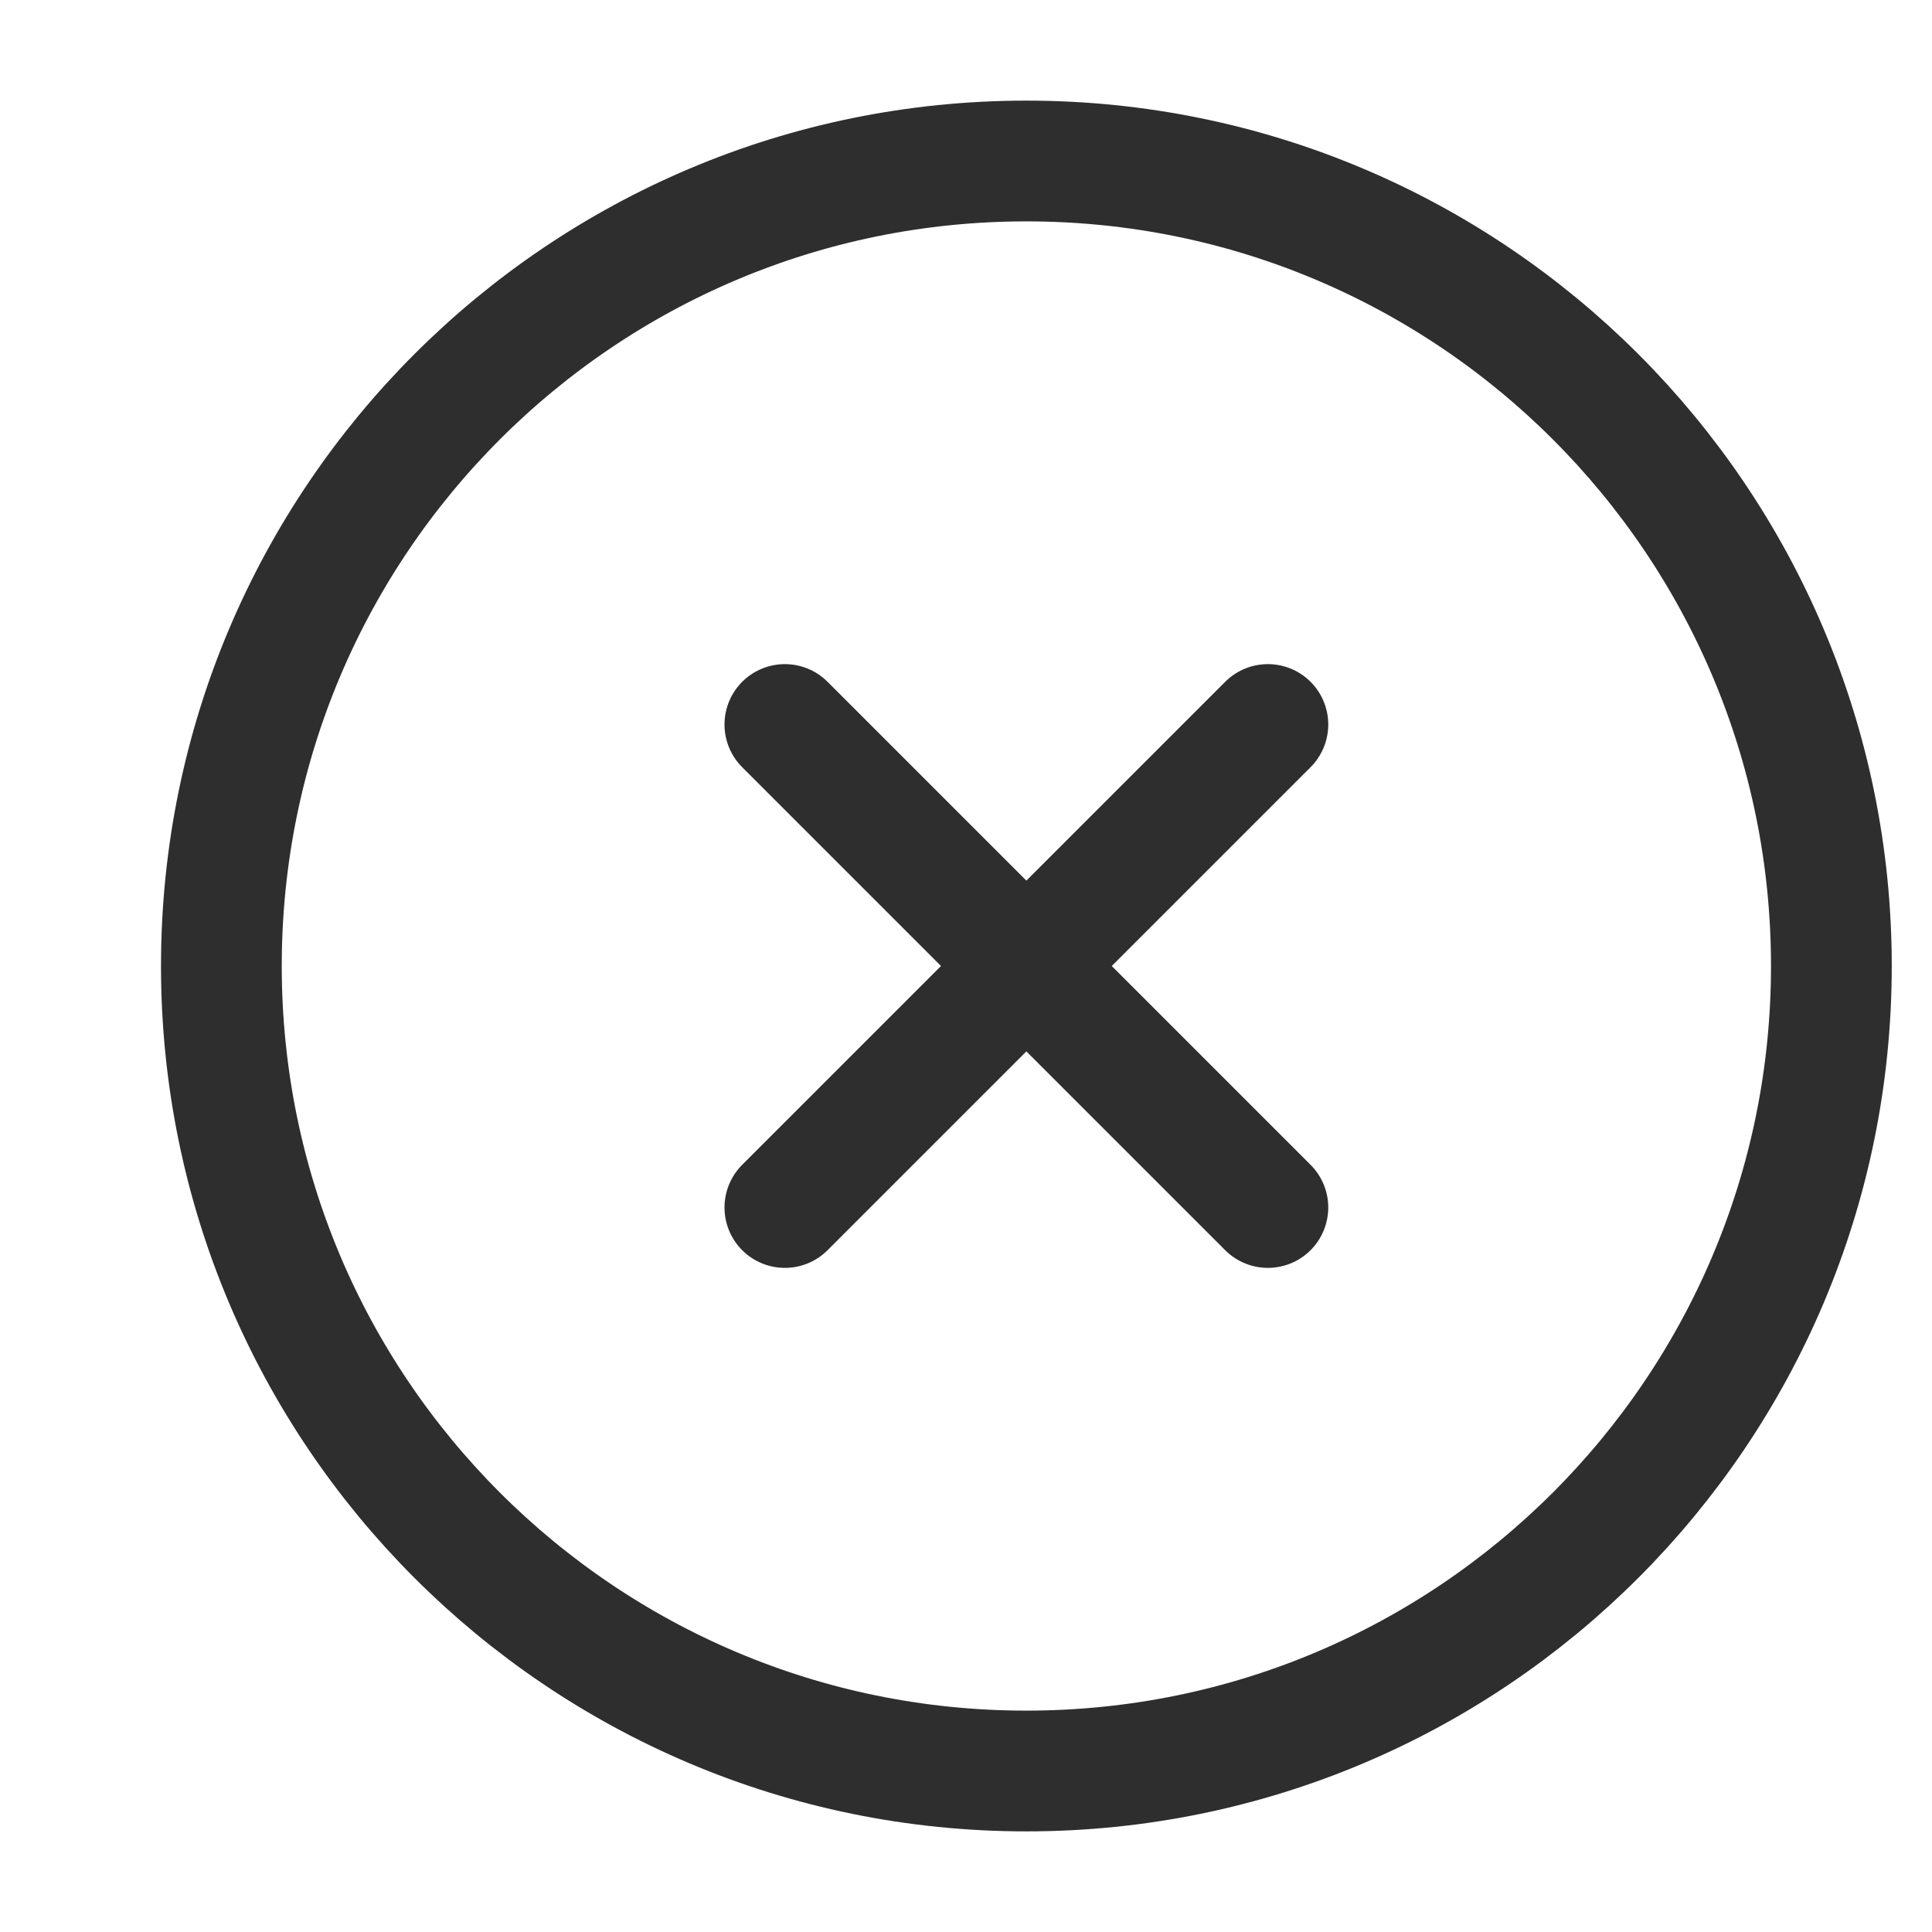
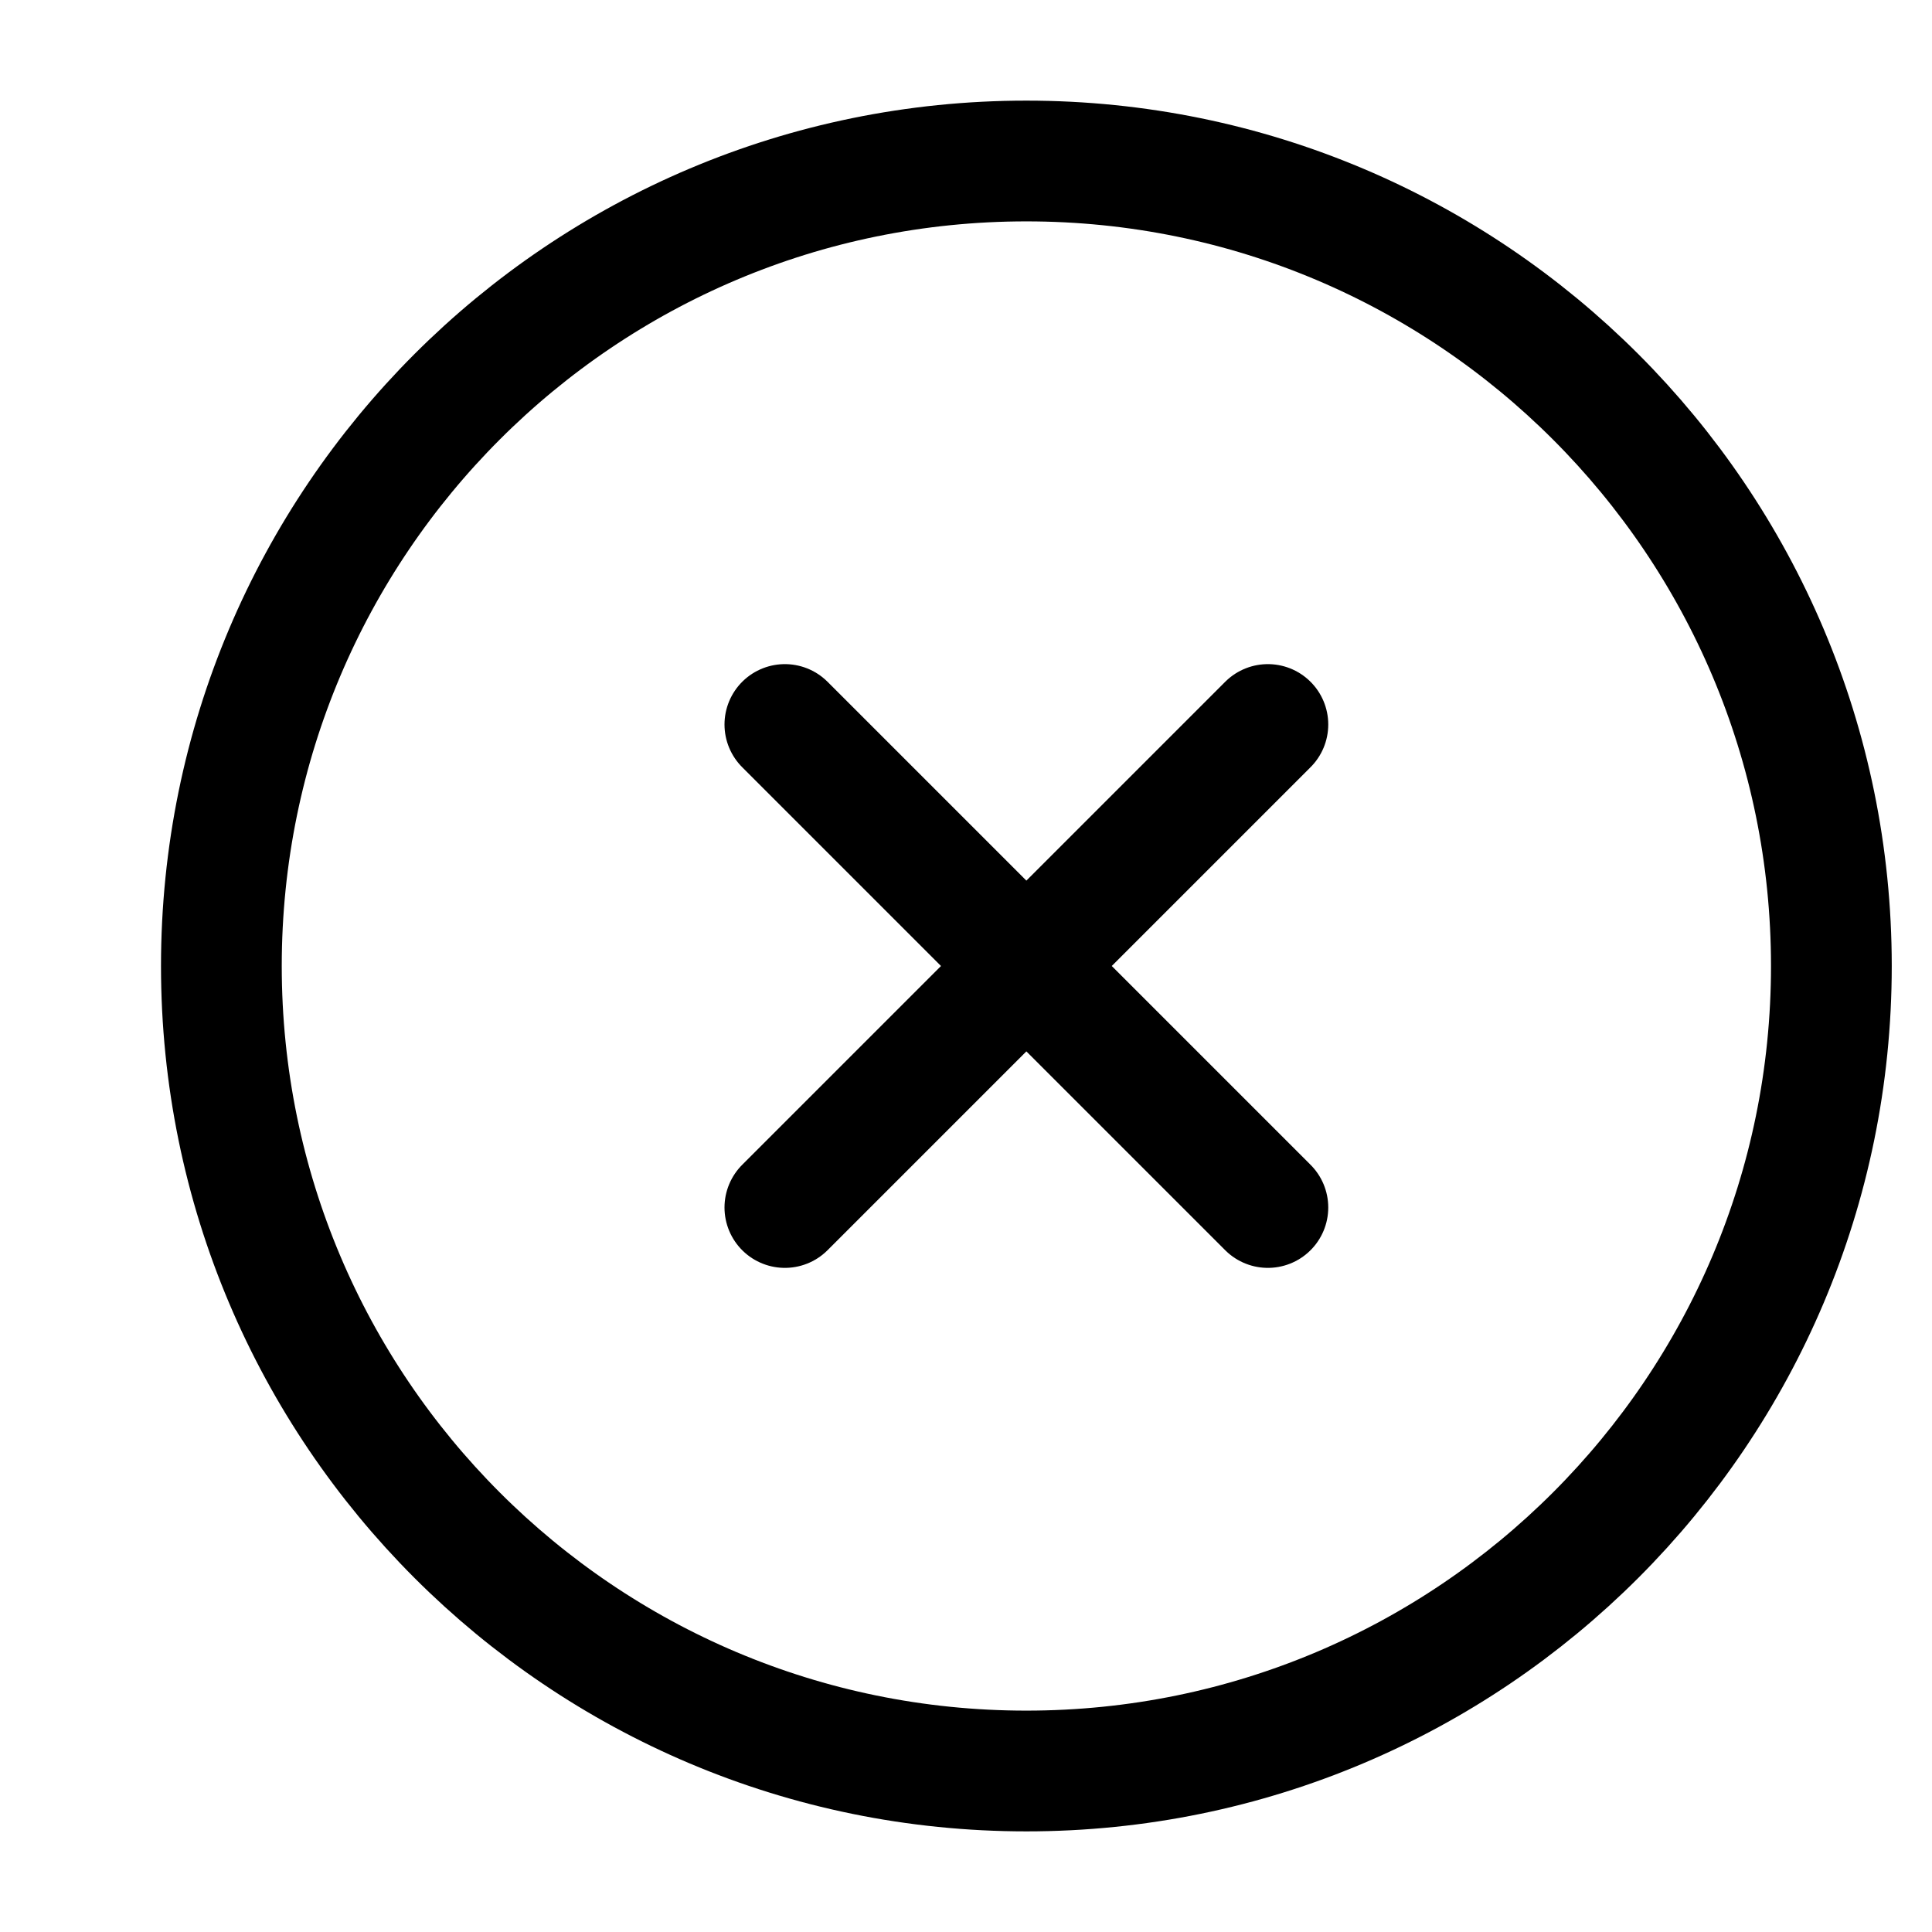
<svg xmlns="http://www.w3.org/2000/svg" width="24" height="24" viewBox="0 0 24 24" fill="none">
-   <path d="M15.75 15L9.75 9M9.75 15L15.75 9M22.75 12C22.75 6.477 18.273 2 12.75 2C7.227 2 2.75 6.477 2.75 12C2.75 17.523 7.227 22 12.75 22C18.273 22 22.75 17.523 22.75 12Z" stroke="#2E2E2E" stroke-width="1.5" stroke-linecap="round" stroke-linejoin="round" />
+   <path d="M15.75 15L9.75 9M9.75 15L15.75 9M22.75 12C22.75 6.477 18.273 2 12.75 2C7.227 2 2.75 6.477 2.75 12C2.75 17.523 7.227 22 12.75 22C18.273 22 22.75 17.523 22.75 12Z" stroke="currentColor" stroke-width="1.5" stroke-linecap="round" stroke-linejoin="round" />
</svg>
